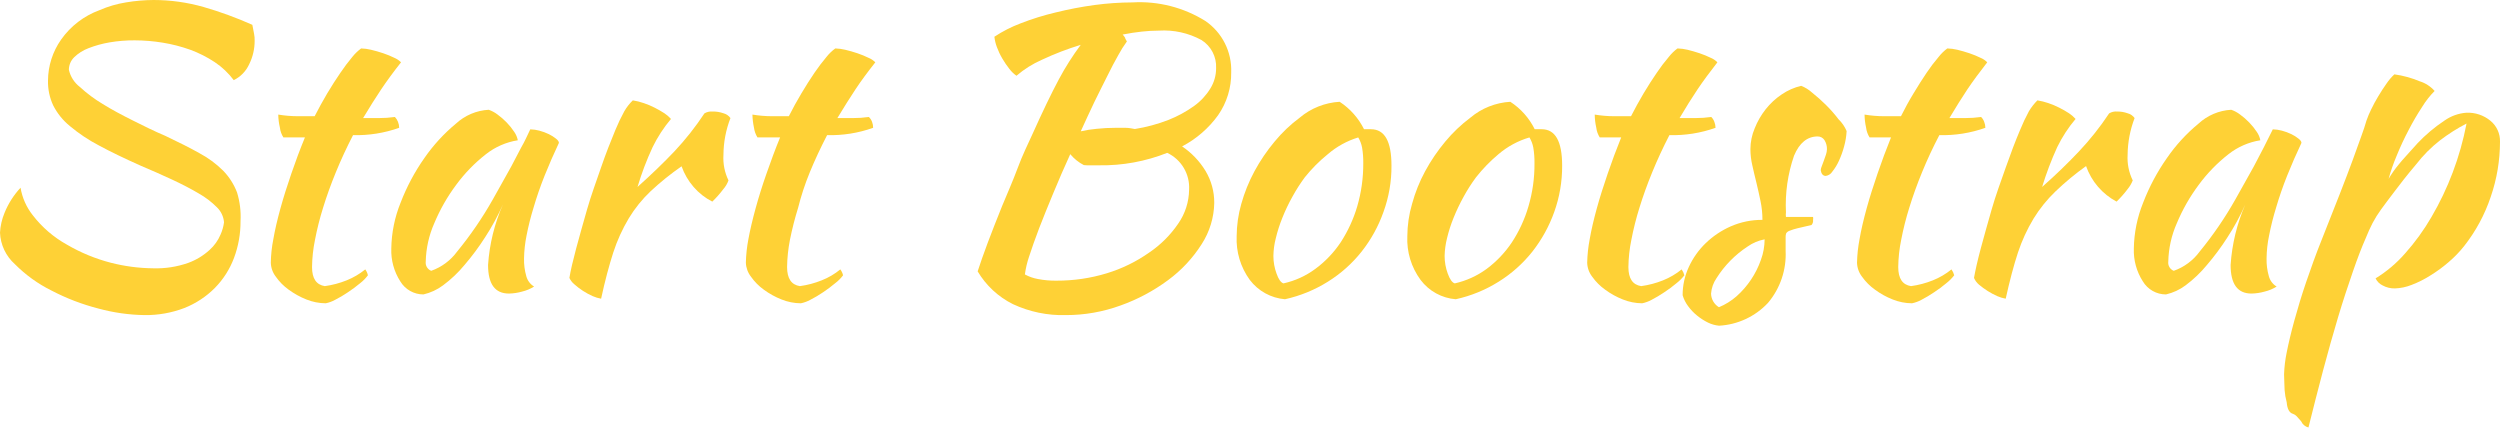
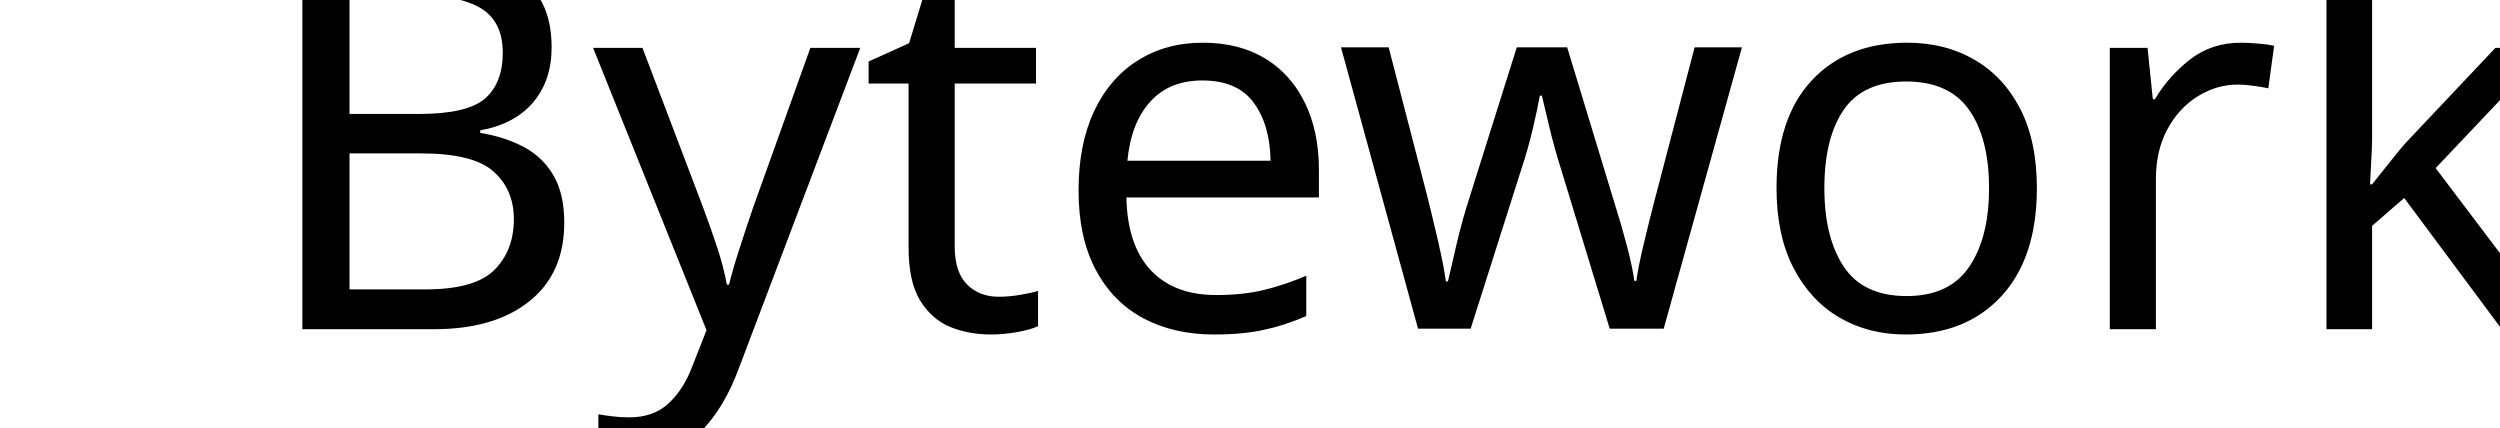
- <svg xmlns="http://www.w3.org/2000/svg" viewBox="0 0 228.66 39.08">
-   <style>.cls-1{fill:#fed136;}</style>
-   <path class="cls-1" d="M23.08,15.17c.07.4.13.68.16.83a2.66,2.66,0,0,1,.05.62,4.76,4.76,0,0,1-.51,2.18,3,3,0,0,1-1.4,1.43,7.12,7.12,0,0,0-1.73-1.64,10.8,10.8,0,0,0-2.25-1.14,14.23,14.23,0,0,0-2.53-.65,16,16,0,0,0-2.55-.21,13,13,0,0,0-2.32.19,9.91,9.91,0,0,0-1.91.53,3.79,3.79,0,0,0-1.31.83,1.61,1.61,0,0,0-.48,1.14,2.73,2.73,0,0,0,1,1.57,12.76,12.76,0,0,0,2.09,1.56c.82.51,1.74,1,2.74,1.5s2,1,3,1.42c1.2.57,2.24,1.09,3.11,1.58a9.31,9.31,0,0,1,2.16,1.59,5.83,5.83,0,0,1,1.28,2A7.5,7.5,0,0,1,22,33.12a9.43,9.43,0,0,1-.6,3.38,7.84,7.84,0,0,1-1.75,2.74,8.21,8.21,0,0,1-2.78,1.83,9.85,9.85,0,0,1-3.65.65A17,17,0,0,1,9,41.12a20,20,0,0,1-4.3-1.65,12.61,12.61,0,0,1-3.33-2.4A4.09,4.09,0,0,1,0,34.18a5.48,5.48,0,0,1,.41-1.8,7.5,7.5,0,0,1,1.47-2.31A5.49,5.49,0,0,0,3,32.59a10.14,10.14,0,0,0,3.13,2.69,15.79,15.79,0,0,0,4,1.65,16.23,16.23,0,0,0,3.87.51,8.83,8.83,0,0,0,3.23-.5,5.89,5.89,0,0,0,1.94-1.18,3.94,3.94,0,0,0,1-1.4,4,4,0,0,0,.32-1.13,2.14,2.14,0,0,0-.65-1.37,7.65,7.65,0,0,0-1.67-1.27c-.69-.41-1.5-.83-2.42-1.26s-1.88-.85-2.87-1.27c-1.48-.66-2.77-1.28-3.84-1.86a14.83,14.83,0,0,1-2.65-1.77,5.88,5.88,0,0,1-1.53-1.9,5.1,5.1,0,0,1-.47-2.26,6.57,6.57,0,0,1,1.2-3.75A7.41,7.41,0,0,1,9.1,13.83a10,10,0,0,1,2.42-.71,15.83,15.83,0,0,1,2.53-.22,16.76,16.76,0,0,1,4.57.64A34.29,34.29,0,0,1,23.08,15.17Z" transform="translate(0 -12.9)" />
-   <path class="cls-1" d="M25.92,25.47a2.16,2.16,0,0,1-.32-.9,5.75,5.75,0,0,1-.15-1.19,11.13,11.13,0,0,0,1.77.15h1.56c.36-.7.74-1.4,1.15-2.09s.82-1.32,1.21-1.89a17.57,17.57,0,0,1,1.09-1.45,4.35,4.35,0,0,1,.8-.77,4.29,4.29,0,0,1,.9.12c.37.09.74.19,1.12.32s.72.27,1,.41a1.89,1.89,0,0,1,.63.42c-.71.9-1.31,1.72-1.82,2.48s-1.06,1.64-1.65,2.62h1.44a10.58,10.58,0,0,0,1.47-.1,1.28,1.28,0,0,1,.28.44,1.5,1.5,0,0,1,.11.55,11.71,11.71,0,0,1-4.22.67c-.59,1.14-1.11,2.27-1.57,3.39s-.85,2.21-1.17,3.25a26.36,26.36,0,0,0-.74,2.94,13.17,13.17,0,0,0-.27,2.49q0,1.56,1.17,1.74a8.46,8.46,0,0,0,2-.53,6.68,6.68,0,0,0,1.7-1,1.42,1.42,0,0,1,.24.54,3.7,3.7,0,0,1-.72.73,12.51,12.51,0,0,1-1.12.83,10.47,10.47,0,0,1-1.17.69,3,3,0,0,1-.85.31,4.85,4.85,0,0,1-1.77-.35,7.38,7.38,0,0,1-1.61-.89,4.93,4.93,0,0,1-1.18-1.19,2.19,2.19,0,0,1-.46-1.29,11.94,11.94,0,0,1,.23-2.14c.15-.87.37-1.8.65-2.82s.62-2.08,1-3.19.79-2.21,1.24-3.3Z" transform="translate(0 -12.9)" />
-   <path class="cls-1" d="M48.5,24.73a3.45,3.45,0,0,1,.83.12,4.92,4.92,0,0,1,.87.32,3.48,3.48,0,0,1,.65.41q.27.21.27.39c-.47,1-.91,2-1.31,3s-.74,2-1,2.89a24.37,24.37,0,0,0-.65,2.58,11.63,11.63,0,0,0-.23,2.09,5.4,5.4,0,0,0,.21,1.64,1.58,1.58,0,0,0,.71.94,3.64,3.64,0,0,1-1.1.46,4.72,4.72,0,0,1-1.2.18c-1.28,0-1.91-.87-1.91-2.62A16.45,16.45,0,0,1,46,31.6a21.14,21.14,0,0,1-1.63,3,22.3,22.3,0,0,1-1.87,2.52A11.21,11.21,0,0,1,40.52,39a4.79,4.79,0,0,1-1.79.83,2.46,2.46,0,0,1-2.12-1.2,5.2,5.2,0,0,1-.82-3,11.6,11.6,0,0,1,.85-4.19,18.86,18.86,0,0,1,2.18-4.09,15.66,15.66,0,0,1,2.88-3.14,4.81,4.81,0,0,1,3-1.27,2.89,2.89,0,0,1,.8.43,6.43,6.43,0,0,1,.85.74,5.91,5.91,0,0,1,.69.86,2,2,0,0,1,.32.76A6.31,6.31,0,0,0,44.45,27a14.3,14.3,0,0,0-2.73,2.81,16.49,16.49,0,0,0-2,3.51,9.17,9.17,0,0,0-.78,3.5.8.8,0,0,0,.5.85,5,5,0,0,0,2.37-1.76,33.44,33.44,0,0,0,3.26-4.76l.79-1.41c.3-.52.6-1.07.91-1.63l.9-1.72C48,25.83,48.24,25.27,48.5,24.73Z" transform="translate(0 -12.9)" />
-   <path class="cls-1" d="M52.08,38.32c.11-.68.32-1.58.62-2.7s.64-2.32,1-3.58.83-2.53,1.27-3.81.89-2.42,1.31-3.43a17,17,0,0,1,.82-1.72,4.49,4.49,0,0,1,.78-1,5.82,5.82,0,0,1,1,.25,7.17,7.17,0,0,1,1,.42,10.06,10.06,0,0,1,.89.51,3,3,0,0,1,.6.52,12.47,12.47,0,0,0-1.68,2.58A26.67,26.67,0,0,0,58.31,30q1.9-1.7,3.38-3.26a26,26,0,0,0,2.74-3.47,1.24,1.24,0,0,1,.74-.17,2.8,2.8,0,0,1,1,.16,1.13,1.13,0,0,1,.64.44,9.39,9.39,0,0,0-.64,3.36,4.67,4.67,0,0,0,.46,2.34,2.52,2.52,0,0,1-.48.81,9.48,9.48,0,0,1-1,1.13A5.64,5.64,0,0,1,63.44,30a5.85,5.85,0,0,1-1.1-1.89,25,25,0,0,0-2.83,2.28,11.89,11.89,0,0,0-2,2.48A15.33,15.33,0,0,0,56.09,36c-.38,1.18-.76,2.59-1.11,4.22a3.32,3.32,0,0,1-.76-.23,6.46,6.46,0,0,1-.89-.48,6.29,6.29,0,0,1-.79-.6A1.65,1.65,0,0,1,52.08,38.32Z" transform="translate(0 -12.9)" />
-   <path class="cls-1" d="M69.28,25.47a2.31,2.31,0,0,1-.32-.9,6.42,6.42,0,0,1-.14-1.19,11.13,11.13,0,0,0,1.77.15h1.56c.35-.7.74-1.4,1.15-2.09s.81-1.32,1.2-1.89a17.48,17.48,0,0,1,1.1-1.45,4.05,4.05,0,0,1,.8-.77,4.46,4.46,0,0,1,.9.12c.37.09.74.19,1.12.32s.72.27,1,.41a1.85,1.85,0,0,1,.64.42c-.71.9-1.32,1.72-1.82,2.48s-1.06,1.64-1.65,2.62H78a10.37,10.37,0,0,0,1.47-.1,1.17,1.17,0,0,1,.29.44,1.49,1.49,0,0,1,.1.55,11.62,11.62,0,0,1-4.21.67c-.59,1.14-1.12,2.27-1.58,3.39S73.26,30.86,73,31.9a28.93,28.93,0,0,0-.75,2.94,14,14,0,0,0-.26,2.49q0,1.56,1.17,1.74a8.38,8.38,0,0,0,2-.53,6.35,6.35,0,0,0,1.7-1,1.47,1.47,0,0,1,.25.54,3.53,3.53,0,0,1-.73.73,12.33,12.33,0,0,1-1.11.83,10.47,10.47,0,0,1-1.17.69,3.1,3.1,0,0,1-.85.31,4.85,4.85,0,0,1-1.77-.35,7.16,7.16,0,0,1-1.61-.89,4.93,4.93,0,0,1-1.18-1.19,2.2,2.2,0,0,1-.47-1.29,13,13,0,0,1,.23-2.14c.16-.87.38-1.8.66-2.82s.61-2.08,1-3.19.79-2.21,1.24-3.3Z" transform="translate(0 -12.9)" />
-   <path class="cls-1" d="M112.61,19.52a6.68,6.68,0,0,1-1.2,3.92,9.49,9.49,0,0,1-3.29,2.85,7.24,7.24,0,0,1,2.14,2.24,5.61,5.61,0,0,1,.8,2.93,7.17,7.17,0,0,1-1.15,3.77,12.21,12.21,0,0,1-3.07,3.29,16.72,16.72,0,0,1-4.35,2.32,14.54,14.54,0,0,1-5,.88,10.74,10.74,0,0,1-4.84-1,7.78,7.78,0,0,1-3.23-3q.34-1.06.93-2.64c.39-1,.82-2.16,1.3-3.32s1-2.33,1.43-3.49.94-2.2,1.36-3.12c.9-2,1.7-3.67,2.41-5a24.86,24.86,0,0,1,2-3.15,26.71,26.71,0,0,0-3.54,1.36,9.33,9.33,0,0,0-2.34,1.47,2.91,2.91,0,0,1-.65-.63,8.15,8.15,0,0,1-.64-.94,6.29,6.29,0,0,1-.5-1.05,3.94,3.94,0,0,1-.23-.95,12,12,0,0,1,2.39-1.22,23.75,23.75,0,0,1,3.21-1,33.74,33.74,0,0,1,3.55-.68,26.83,26.83,0,0,1,3.49-.24,11.36,11.36,0,0,1,6.66,1.7A5.44,5.44,0,0,1,112.61,19.52ZM99.13,28a4,4,0,0,1-1.24-1c-.55,1.2-1.06,2.38-1.54,3.54s-.92,2.23-1.3,3.22-.68,1.86-.92,2.59A8.69,8.69,0,0,0,93.74,38a3.87,3.87,0,0,0,1.19.42,8.25,8.25,0,0,0,1.72.15,15.56,15.56,0,0,0,4.6-.68A13.63,13.63,0,0,0,105.11,36a9.93,9.93,0,0,0,2.65-2.64,5.53,5.53,0,0,0,1-3.11,3.51,3.51,0,0,0-2-3.37,16.2,16.2,0,0,1-6.23,1.14h-.76A3.79,3.79,0,0,1,99.13,28ZM106,15.7a14.6,14.6,0,0,0-1.57.09c-.56.06-1.14.15-1.75.27a1.33,1.33,0,0,1,.23.3c0,.1.11.21.16.33a10.77,10.77,0,0,0-.78,1.24c-.31.55-.65,1.18-1,1.9s-.77,1.51-1.19,2.39-.83,1.77-1.25,2.69a10.89,10.89,0,0,1,1.47-.23,16.47,16.47,0,0,1,1.71-.09c.31,0,.61,0,.91,0s.58.06.86.11a15.06,15.06,0,0,0,3.07-.83,10.86,10.86,0,0,0,2.35-1.28A5.48,5.48,0,0,0,110.7,21a3.51,3.51,0,0,0,.53-1.87,2.87,2.87,0,0,0-1.34-2.57A7.22,7.22,0,0,0,106,15.7Z" transform="translate(0 -12.9)" />
-   <path class="cls-1" d="M117.53,40.27a4.51,4.51,0,0,1-3.22-1.77,6.31,6.31,0,0,1-1.2-4,11,11,0,0,1,.42-2.94,14.51,14.51,0,0,1,1.21-3,16.37,16.37,0,0,1,1.84-2.71,13.15,13.15,0,0,1,2.3-2.19,6.21,6.21,0,0,1,3.65-1.45,6.4,6.4,0,0,1,2.23,2.51l.32,0,.31,0c1.26,0,1.88,1.11,1.88,3.33a12.13,12.13,0,0,1-.73,4.23,12.61,12.61,0,0,1-2,3.63,12.09,12.09,0,0,1-3.08,2.75A12.45,12.45,0,0,1,117.53,40.27Zm1.81-11.15a15.33,15.33,0,0,0-1.13,1.77,16.13,16.13,0,0,0-.92,1.93,13,13,0,0,0-.6,1.87,6.79,6.79,0,0,0-.22,1.62,4.65,4.65,0,0,0,.29,1.62c.18.52.4.82.63.89a7.68,7.68,0,0,0,2.92-1.33,9.7,9.7,0,0,0,2.31-2.42,12.49,12.49,0,0,0,1.52-3.3,13.82,13.82,0,0,0,.55-3.93,7.84,7.84,0,0,0-.11-1.45,2.8,2.8,0,0,0-.35-.92A7.71,7.71,0,0,0,121.45,27,13.82,13.82,0,0,0,119.34,29.12Z" transform="translate(0 -12.9)" />
-   <path class="cls-1" d="M133.15,40.27a4.47,4.47,0,0,1-3.22-1.77,6.25,6.25,0,0,1-1.21-4,10.62,10.62,0,0,1,.43-2.94,13.93,13.93,0,0,1,1.2-3,16.37,16.37,0,0,1,1.84-2.71,13.51,13.51,0,0,1,2.3-2.19,6.23,6.23,0,0,1,3.65-1.45,6.33,6.33,0,0,1,2.23,2.51l.32,0,.32,0c1.25,0,1.87,1.11,1.87,3.33a12.36,12.36,0,0,1-.72,4.23,12.87,12.87,0,0,1-2,3.63,12.09,12.09,0,0,1-3.08,2.75A12.39,12.39,0,0,1,133.15,40.27ZM135,29.12a15.33,15.33,0,0,0-1.13,1.77,17.83,17.83,0,0,0-.92,1.93,13,13,0,0,0-.6,1.87,7.34,7.34,0,0,0-.22,1.62,4.65,4.65,0,0,0,.29,1.62c.19.52.4.82.64.89a7.82,7.82,0,0,0,2.92-1.33,9.84,9.84,0,0,0,2.3-2.42,12.18,12.18,0,0,0,1.52-3.3,13.48,13.48,0,0,0,.55-3.93,7.84,7.84,0,0,0-.11-1.45,2.8,2.8,0,0,0-.35-.92A7.71,7.71,0,0,0,137.06,27,14.28,14.28,0,0,0,135,29.12Z" transform="translate(0 -12.9)" />
-   <path class="cls-1" d="M146.32,25.47a2.16,2.16,0,0,1-.32-.9,5.66,5.66,0,0,1-.14-1.19,10.94,10.94,0,0,0,1.77.15h1.55c.36-.7.74-1.4,1.15-2.09s.82-1.32,1.21-1.89a15.52,15.52,0,0,1,1.1-1.45,4.07,4.07,0,0,1,.79-.77,4.46,4.46,0,0,1,.91.12c.36.09.73.19,1.11.32s.72.27,1,.41a1.79,1.79,0,0,1,.63.42c-.7.9-1.31,1.72-1.82,2.48s-1.06,1.64-1.64,2.62h1.43a10.58,10.58,0,0,0,1.47-.1,1.15,1.15,0,0,1,.28.44,1.5,1.5,0,0,1,.11.55,11.67,11.67,0,0,1-4.22.67c-.59,1.14-1.11,2.27-1.57,3.39s-.85,2.21-1.17,3.25a26.36,26.36,0,0,0-.74,2.94,13.17,13.17,0,0,0-.27,2.49q0,1.56,1.17,1.74a8.46,8.46,0,0,0,2-.53,6.51,6.51,0,0,0,1.7-1,1.66,1.66,0,0,1,.25.54,4.13,4.13,0,0,1-.73.73,11.22,11.22,0,0,1-1.12.83,11.36,11.36,0,0,1-1.16.69,3.1,3.1,0,0,1-.85.31,4.85,4.85,0,0,1-1.77-.35,7.16,7.16,0,0,1-1.61-.89,5,5,0,0,1-1.19-1.19,2.19,2.19,0,0,1-.46-1.29,13,13,0,0,1,.23-2.14c.15-.87.37-1.8.65-2.82s.62-2.08,1-3.19.79-2.21,1.23-3.3Z" transform="translate(0 -12.9)" />
-   <path class="cls-1" d="M168.9,24.89a6.59,6.59,0,0,1-.23,1.4,8.34,8.34,0,0,1-.47,1.31,4.63,4.63,0,0,1-.61,1,.84.84,0,0,1-.6.39c-.26,0-.41-.2-.46-.53a1.13,1.13,0,0,1,.09-.34c.06-.15.12-.32.19-.51s.14-.38.2-.57a1.65,1.65,0,0,0,.09-.49,1.51,1.51,0,0,0-.23-.84.73.73,0,0,0-.62-.33c-.95,0-1.67.59-2.16,1.76a13.82,13.82,0,0,0-.74,5.18,1.57,1.57,0,0,0,0,.42h2.48a.85.85,0,0,1,0,.28.59.59,0,0,1-.14.46l-1.29.3a5.39,5.39,0,0,0-.73.23.59.59,0,0,0-.3.23,1,1,0,0,0-.05.33c0,.19,0,.38,0,.57s0,.42,0,.7a6.88,6.88,0,0,1-1.61,4.76,6.61,6.61,0,0,1-4.48,2.09,2.94,2.94,0,0,1-1-.28,5.19,5.19,0,0,1-1-.64,4.54,4.54,0,0,1-.83-.87,3.1,3.1,0,0,1-.5-1,6.11,6.11,0,0,1,.57-2.59,7.21,7.21,0,0,1,1.54-2.17,7.86,7.86,0,0,1,2.3-1.54,7.11,7.11,0,0,1,2.89-.59,8.42,8.42,0,0,0-.18-1.74c-.12-.57-.24-1.12-.37-1.65s-.26-1.06-.37-1.57a6.56,6.56,0,0,1-.18-1.51,4.93,4.93,0,0,1,.39-1.9,7,7,0,0,1,1-1.74,6.42,6.42,0,0,1,1.48-1.37,5.33,5.33,0,0,1,1.77-.78,3.23,3.23,0,0,1,1,.62,14.82,14.82,0,0,1,1.29,1.15,12.13,12.13,0,0,1,1.13,1.29A3.24,3.24,0,0,1,168.9,24.89ZM157.22,41a5.82,5.82,0,0,0,1.61-1,8,8,0,0,0,2.23-3.33,5.54,5.54,0,0,0,.34-1.88,4,4,0,0,0-1.56.66A9.54,9.54,0,0,0,157,38.34a2.86,2.86,0,0,0-.5,1.42A1.5,1.5,0,0,0,157.22,41Z" transform="translate(0 -12.9)" />
-   <path class="cls-1" d="M171,25.47a2.16,2.16,0,0,1-.32-.9,5.66,5.66,0,0,1-.14-1.19,10.94,10.94,0,0,0,1.77.15h1.56c.35-.7.73-1.4,1.15-2.09s.81-1.32,1.2-1.89a15.52,15.52,0,0,1,1.1-1.45,4.07,4.07,0,0,1,.79-.77,4.46,4.46,0,0,1,.91.12c.36.09.73.19,1.11.32s.72.27,1,.41a1.79,1.79,0,0,1,.63.42c-.7.9-1.31,1.72-1.82,2.48s-1.05,1.64-1.64,2.62h1.43a10.58,10.58,0,0,0,1.47-.1,1.15,1.15,0,0,1,.28.44,1.5,1.5,0,0,1,.11.55,11.66,11.66,0,0,1-4.21.67c-.6,1.14-1.12,2.27-1.58,3.39s-.85,2.21-1.17,3.25a26.36,26.36,0,0,0-.74,2.94,13.17,13.17,0,0,0-.27,2.49q0,1.56,1.17,1.74a8.46,8.46,0,0,0,2-.53,6.51,6.51,0,0,0,1.7-1,1.66,1.66,0,0,1,.25.54,4.13,4.13,0,0,1-.73.73,11.22,11.22,0,0,1-1.12.83,11.36,11.36,0,0,1-1.16.69,3.1,3.1,0,0,1-.85.31,4.85,4.85,0,0,1-1.77-.35,7.16,7.16,0,0,1-1.61-.89,5,5,0,0,1-1.19-1.19,2.19,2.19,0,0,1-.46-1.29,13,13,0,0,1,.23-2.14c.15-.87.37-1.8.65-2.82s.62-2.08,1-3.19.79-2.21,1.23-3.3Z" transform="translate(0 -12.9)" />
-   <path class="cls-1" d="M180.55,38.32c.12-.68.32-1.58.62-2.7s.64-2.32,1-3.58.83-2.53,1.28-3.81.88-2.42,1.31-3.43a17.28,17.28,0,0,1,.81-1.72,5.13,5.13,0,0,1,.78-1,6.15,6.15,0,0,1,1,.25,7.54,7.54,0,0,1,1,.42,8.8,8.8,0,0,1,.89.51,3,3,0,0,1,.6.52,12.47,12.47,0,0,0-1.68,2.58A29.42,29.42,0,0,0,186.78,30c1.28-1.13,2.4-2.22,3.38-3.26a26.08,26.08,0,0,0,2.75-3.47,1.22,1.22,0,0,1,.74-.17,2.75,2.75,0,0,1,.95.16,1.13,1.13,0,0,1,.64.44,9.61,9.61,0,0,0-.64,3.36,4.66,4.66,0,0,0,.47,2.34,3,3,0,0,1-.48.81,9.57,9.57,0,0,1-1,1.13,5.88,5.88,0,0,1-2.79-3.25A25.16,25.16,0,0,0,188,30.41a12.57,12.57,0,0,0-2,2.48A15.32,15.32,0,0,0,184.57,36c-.39,1.18-.76,2.59-1.12,4.22a3.47,3.47,0,0,1-.76-.23A7,7,0,0,1,181,38.93,1.65,1.65,0,0,1,180.55,38.32Z" transform="translate(0 -12.9)" />
-   <path class="cls-1" d="M207.88,24.73a3.45,3.45,0,0,1,.83.12,4.92,4.92,0,0,1,.87.32,3.48,3.48,0,0,1,.65.41q.27.21.27.39c-.47,1-.91,2-1.31,3s-.74,2-1,2.89a24.37,24.37,0,0,0-.65,2.58,10.79,10.79,0,0,0-.23,2.09,5.4,5.4,0,0,0,.21,1.64,1.58,1.58,0,0,0,.71.94,3.64,3.64,0,0,1-1.1.46,4.72,4.72,0,0,1-1.2.18c-1.28,0-1.91-.87-1.91-2.62a16.7,16.7,0,0,1,1.34-5.52,21.14,21.14,0,0,1-1.63,3,22.3,22.3,0,0,1-1.87,2.52A11.21,11.21,0,0,1,199.9,39a4.79,4.79,0,0,1-1.79.83,2.46,2.46,0,0,1-2.12-1.2,5.2,5.2,0,0,1-.82-3,11.6,11.6,0,0,1,.85-4.19,18.86,18.86,0,0,1,2.18-4.09,15.37,15.37,0,0,1,2.88-3.14,4.81,4.81,0,0,1,3-1.27,2.89,2.89,0,0,1,.8.43,6.43,6.43,0,0,1,.85.74,5.91,5.91,0,0,1,.69.86,2,2,0,0,1,.32.76A6.31,6.31,0,0,0,203.83,27a14.3,14.3,0,0,0-2.73,2.81,16.49,16.49,0,0,0-2,3.51,9.17,9.17,0,0,0-.78,3.5.8.8,0,0,0,.5.85,5,5,0,0,0,2.37-1.76,33.44,33.44,0,0,0,3.26-4.76l.79-1.41c.3-.52.6-1.07.91-1.63l.9-1.72C207.34,25.83,207.62,25.27,207.88,24.73Z" transform="translate(0 -12.9)" />
-   <path class="cls-1" d="M209.72,50.75c-.33-.09-.52-.45-.57-1.06a5.94,5.94,0,0,1-.19-1.1c0-.42-.05-.91-.05-1.45a11.83,11.83,0,0,1,.24-2c.17-.86.4-1.83.7-2.92s.65-2.26,1.08-3.52.89-2.54,1.41-3.84c.64-1.63,1.19-3,1.67-4.23s.86-2.23,1.18-3.1.58-1.59.78-2.16.36-1,.48-1.45a8.64,8.64,0,0,1,.42-1,13.36,13.36,0,0,1,.66-1.22c.24-.41.5-.8.76-1.17a4.92,4.92,0,0,1,.71-.83,9.44,9.44,0,0,1,2.33.64,3,3,0,0,1,1.35.88,7.92,7.92,0,0,0-1.13,1.44,23.25,23.25,0,0,0-1.24,2.12,25.29,25.29,0,0,0-1.1,2.36,17.08,17.08,0,0,0-.74,2.12,10.32,10.32,0,0,1,.92-1.31c.37-.47,1-1.12,1.73-1.95a14.22,14.22,0,0,1,2.46-2.07,4,4,0,0,1,2-.72,3.23,3.23,0,0,1,2.21.74,2.39,2.39,0,0,1,.87,1.91,15.52,15.52,0,0,1-.85,5.05,15,15,0,0,1-2.44,4.51A10.39,10.39,0,0,1,224,36.84a12.57,12.57,0,0,1-1.7,1.25,9.34,9.34,0,0,1-1.73.87,4.5,4.5,0,0,1-1.52.32,2.24,2.24,0,0,1-1.12-.27,1.36,1.36,0,0,1-.65-.65,11.69,11.69,0,0,0,2.69-2.27,20.19,20.19,0,0,0,2.42-3.34,26.61,26.61,0,0,0,1.95-4.09,27.19,27.19,0,0,0,1.26-4.46,16,16,0,0,0-2.43,1.54A12.33,12.33,0,0,0,221,27.92c-.85,1-1.52,1.87-2,2.51s-.9,1.18-1.22,1.63a10.31,10.31,0,0,0-.78,1.25c-.2.39-.42.87-.65,1.44-.33.75-.72,1.75-1.15,3s-.89,2.62-1.35,4.16-.92,3.17-1.38,4.9-.9,3.47-1.33,5.19a1,1,0,0,1-.67-.57c-.19-.21-.33-.36-.41-.46A.81.81,0,0,0,209.72,50.75Z" transform="translate(0 -12.9)" />
+ <svg xmlns="http://www.w3.org/2000/svg" id="Layer_1" version="1.1" viewBox="0 0 228.66 39.08">
+   <defs>
+     <style>
+       .st0 {
+         font-family: InformalRoman-Regular, 'Informal Roman';
+         font-size: 48px;
+       }
+     </style>
+   </defs>
+   <text class="st0" transform="translate(23 30.11)">
+     <tspan x="0" y="0">Byteworks</tspan>
+   </text>
+   <text />
+   <text class="st0" transform="translate(17.22 .98)">
+     <tspan x="0" y="0"> </tspan>
+   </text>
</svg>
